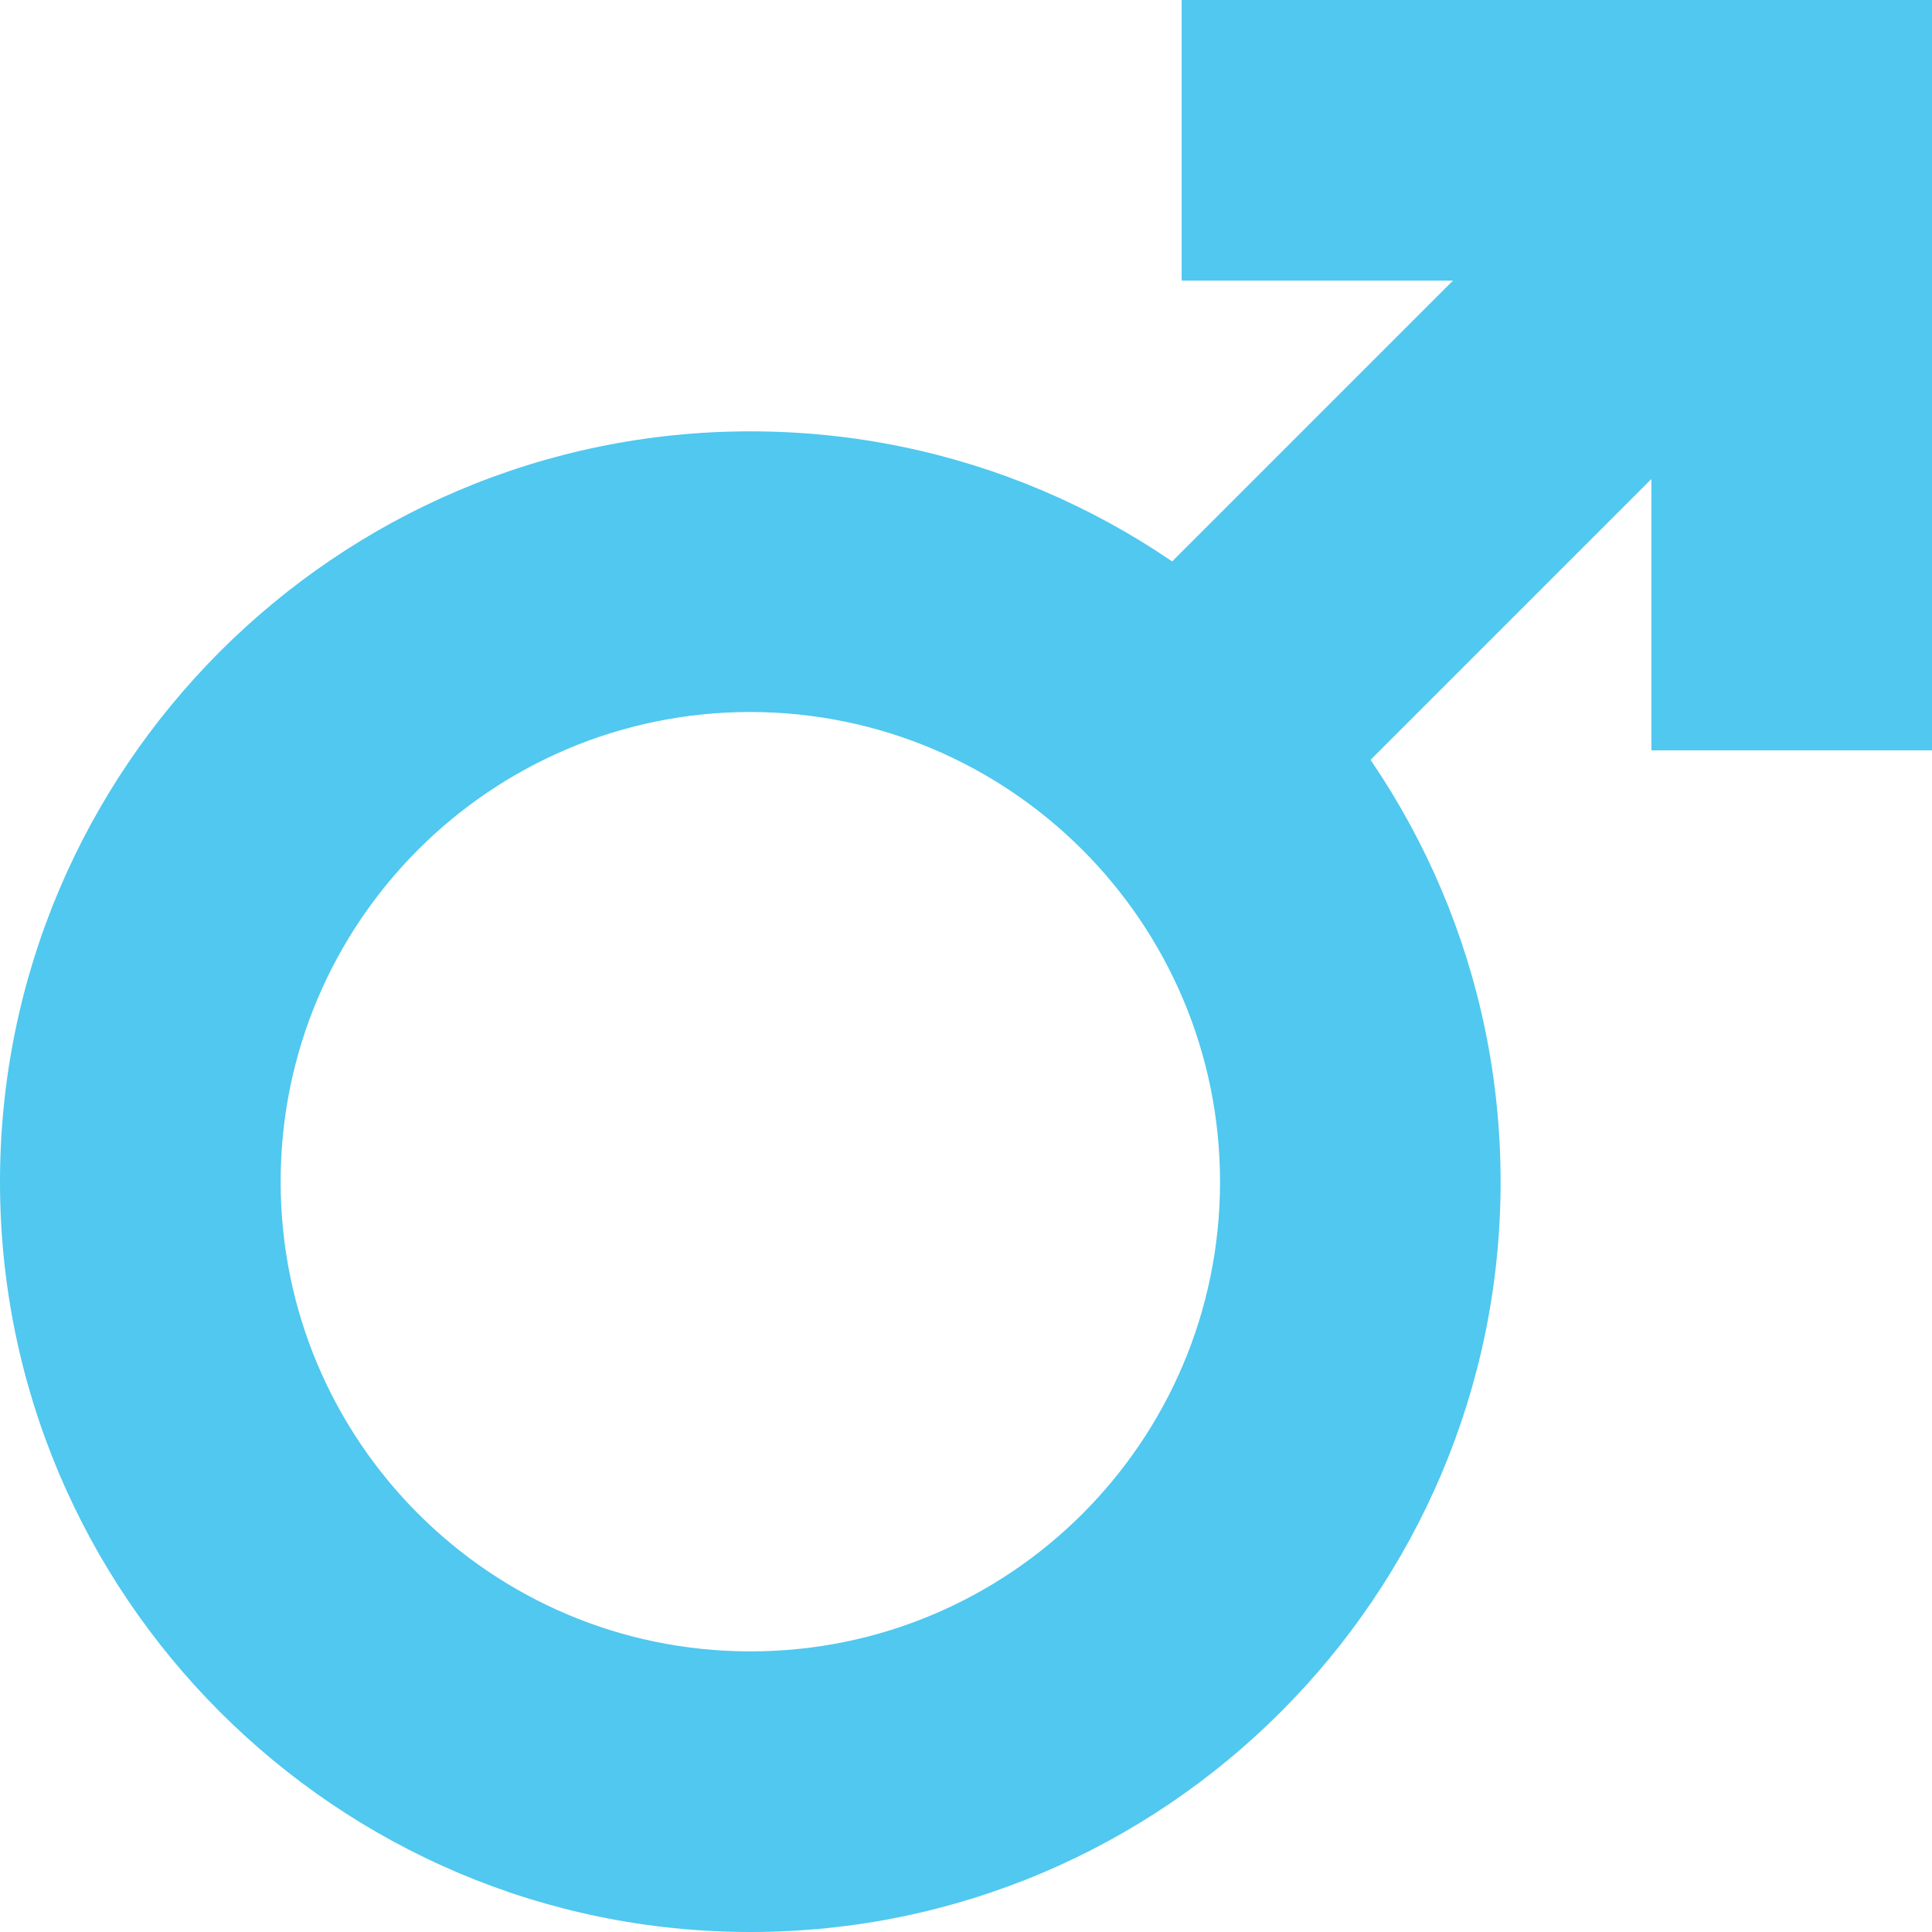
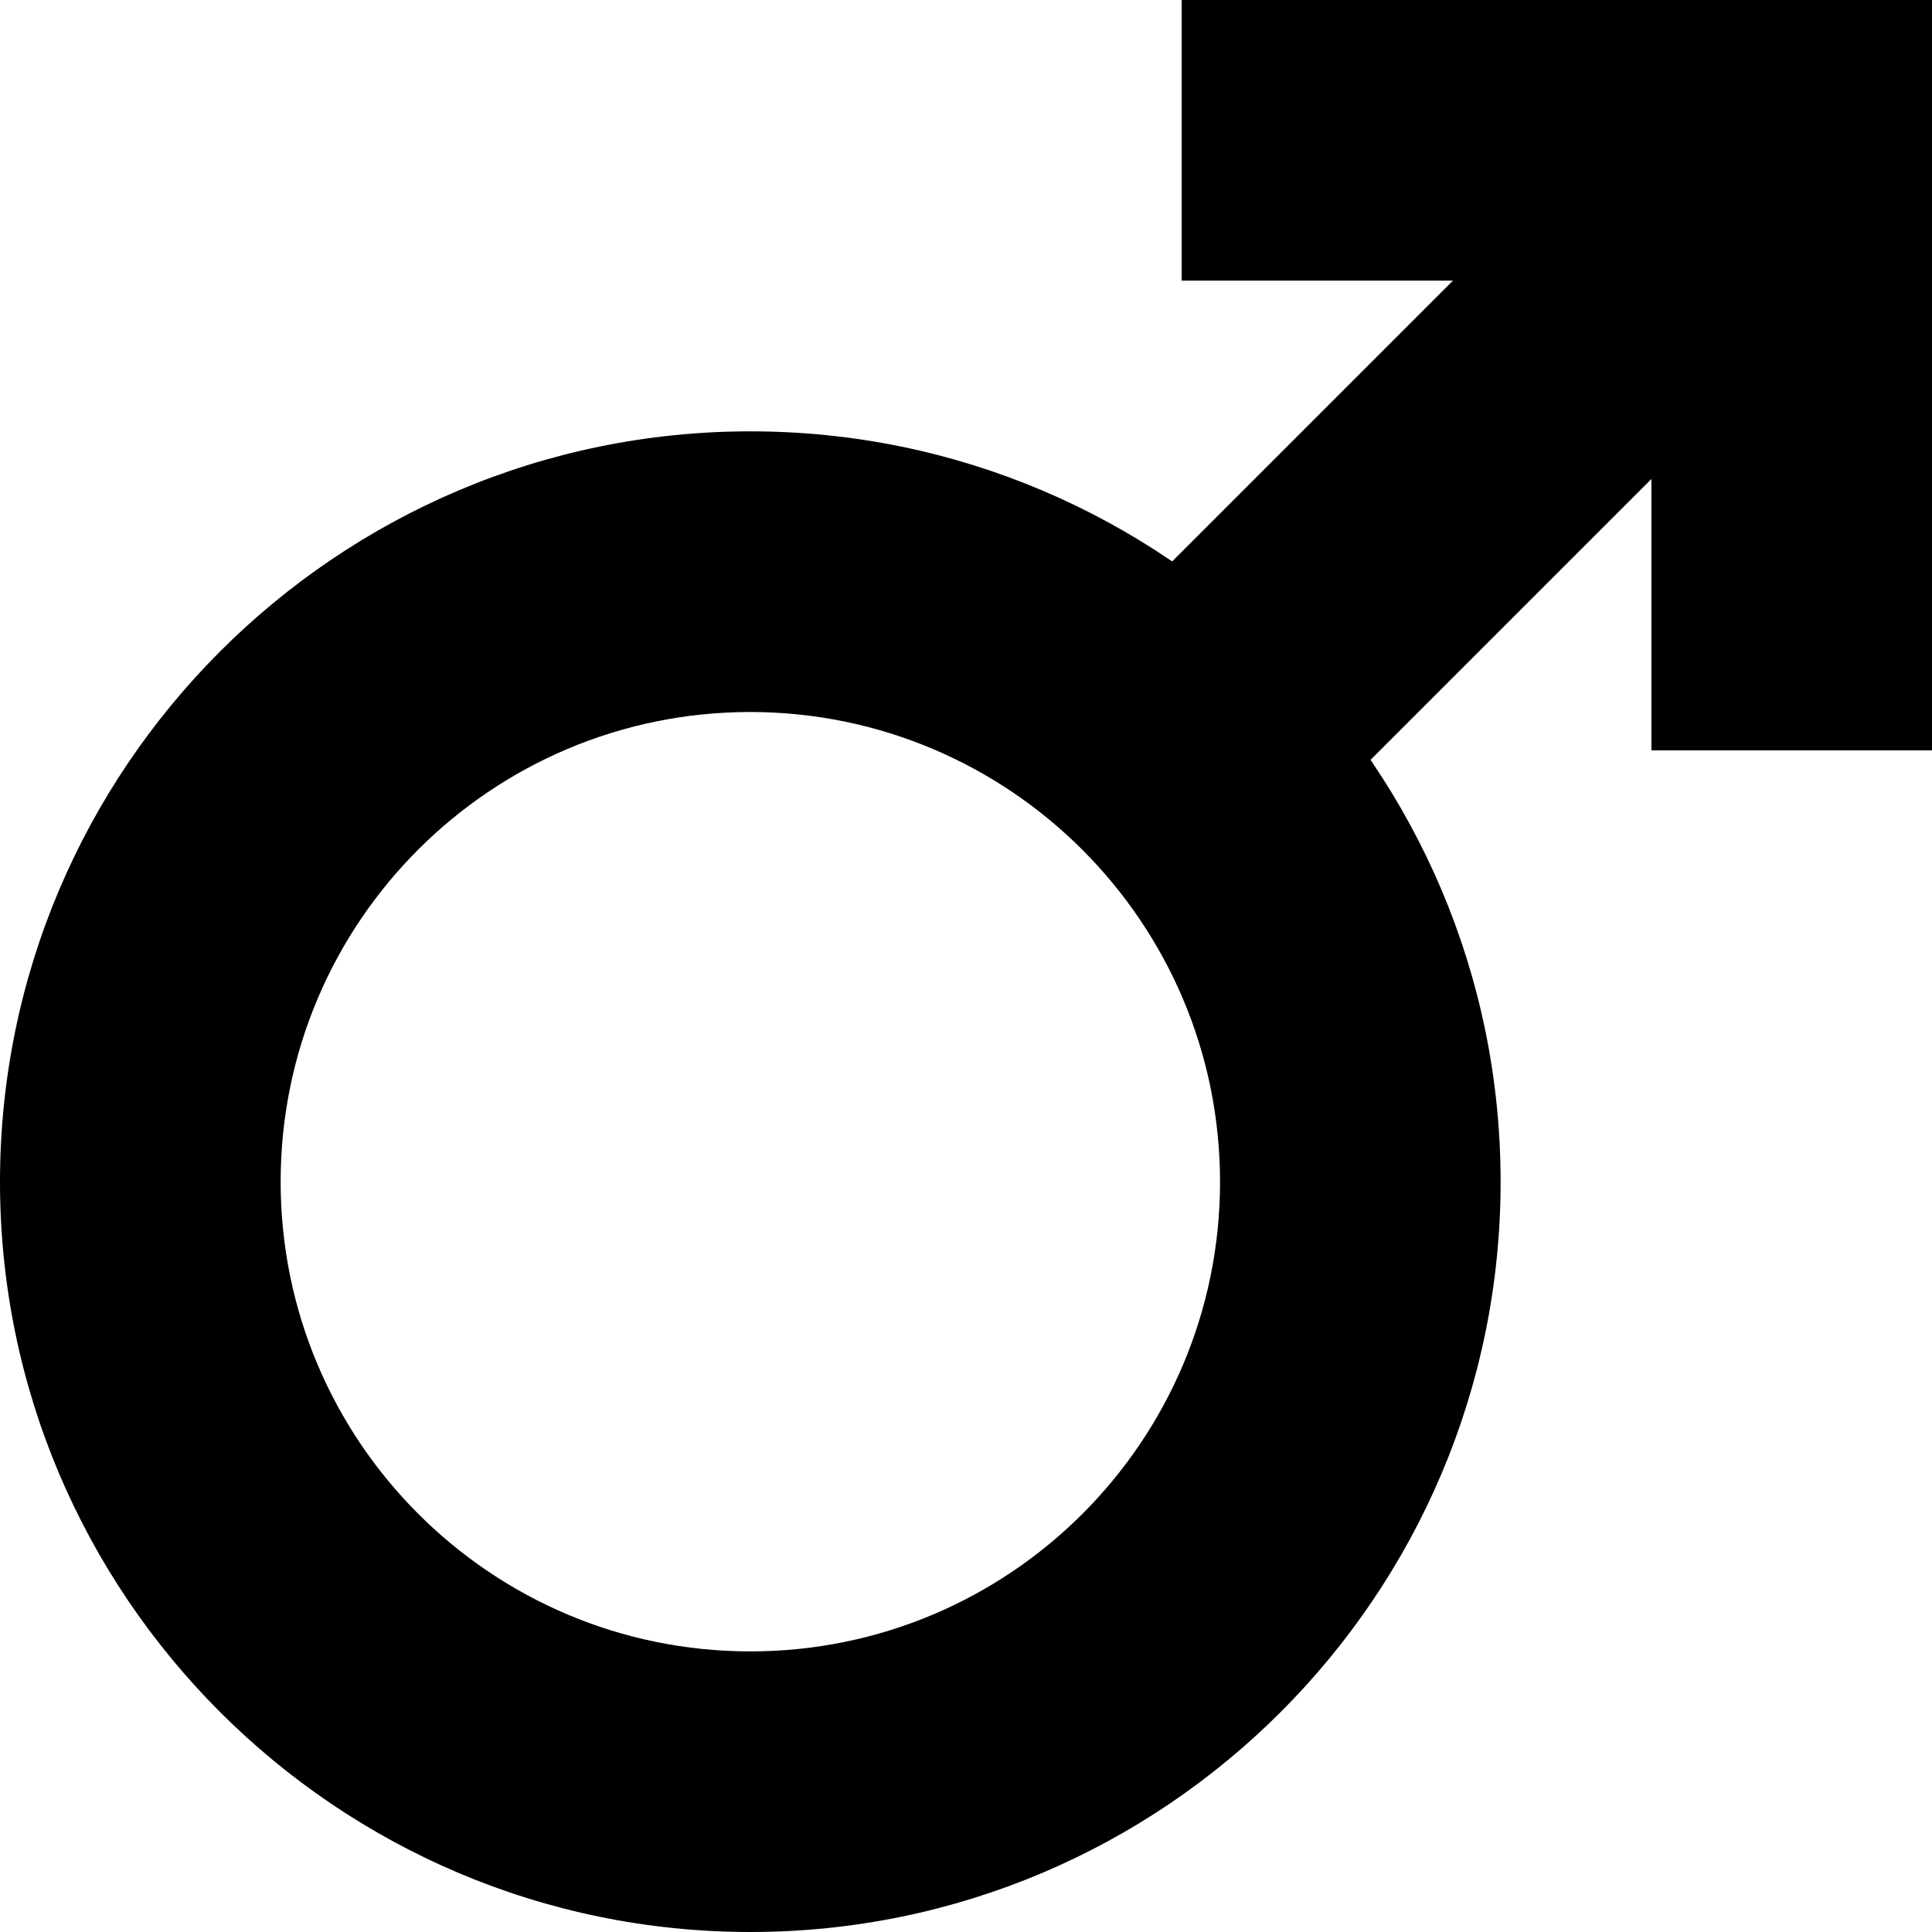
- <svg xmlns="http://www.w3.org/2000/svg" id="Layer_1" data-name="Layer 1" viewBox="0 0 426.67 426.67">
-   <defs>
-     <style>.cls-1{fill:#50c8ef}</style>
-   </defs>
+ <svg xmlns="http://www.w3.org/2000/svg" data-name="Layer 1" viewBox="0 0 426.67 426.67">
  <path class="cls-1" d="M165.71 426.67C74.33 426.67 0 352.33 0 261S74.33 95.26 165.71 95.26 331.4 169.6 331.4 261s-74.33 165.67-165.69 165.67zm0-269.43A103.73 103.73 0 1 0 269.44 261a103.85 103.85 0 0 0-103.73-103.76zm260.96 8.47H364.7V61.97H260.96V0h165.71v165.71z" />
-   <path class="cls-1" transform="rotate(-45 328.312 98.359)" d="M233.05 67.37h190.52v61.97H233.05z" />
+   <path class="cls-1" d="M239.039 143.807L373.757 9.089l43.82 43.819-134.719 134.718z" />
</svg>
